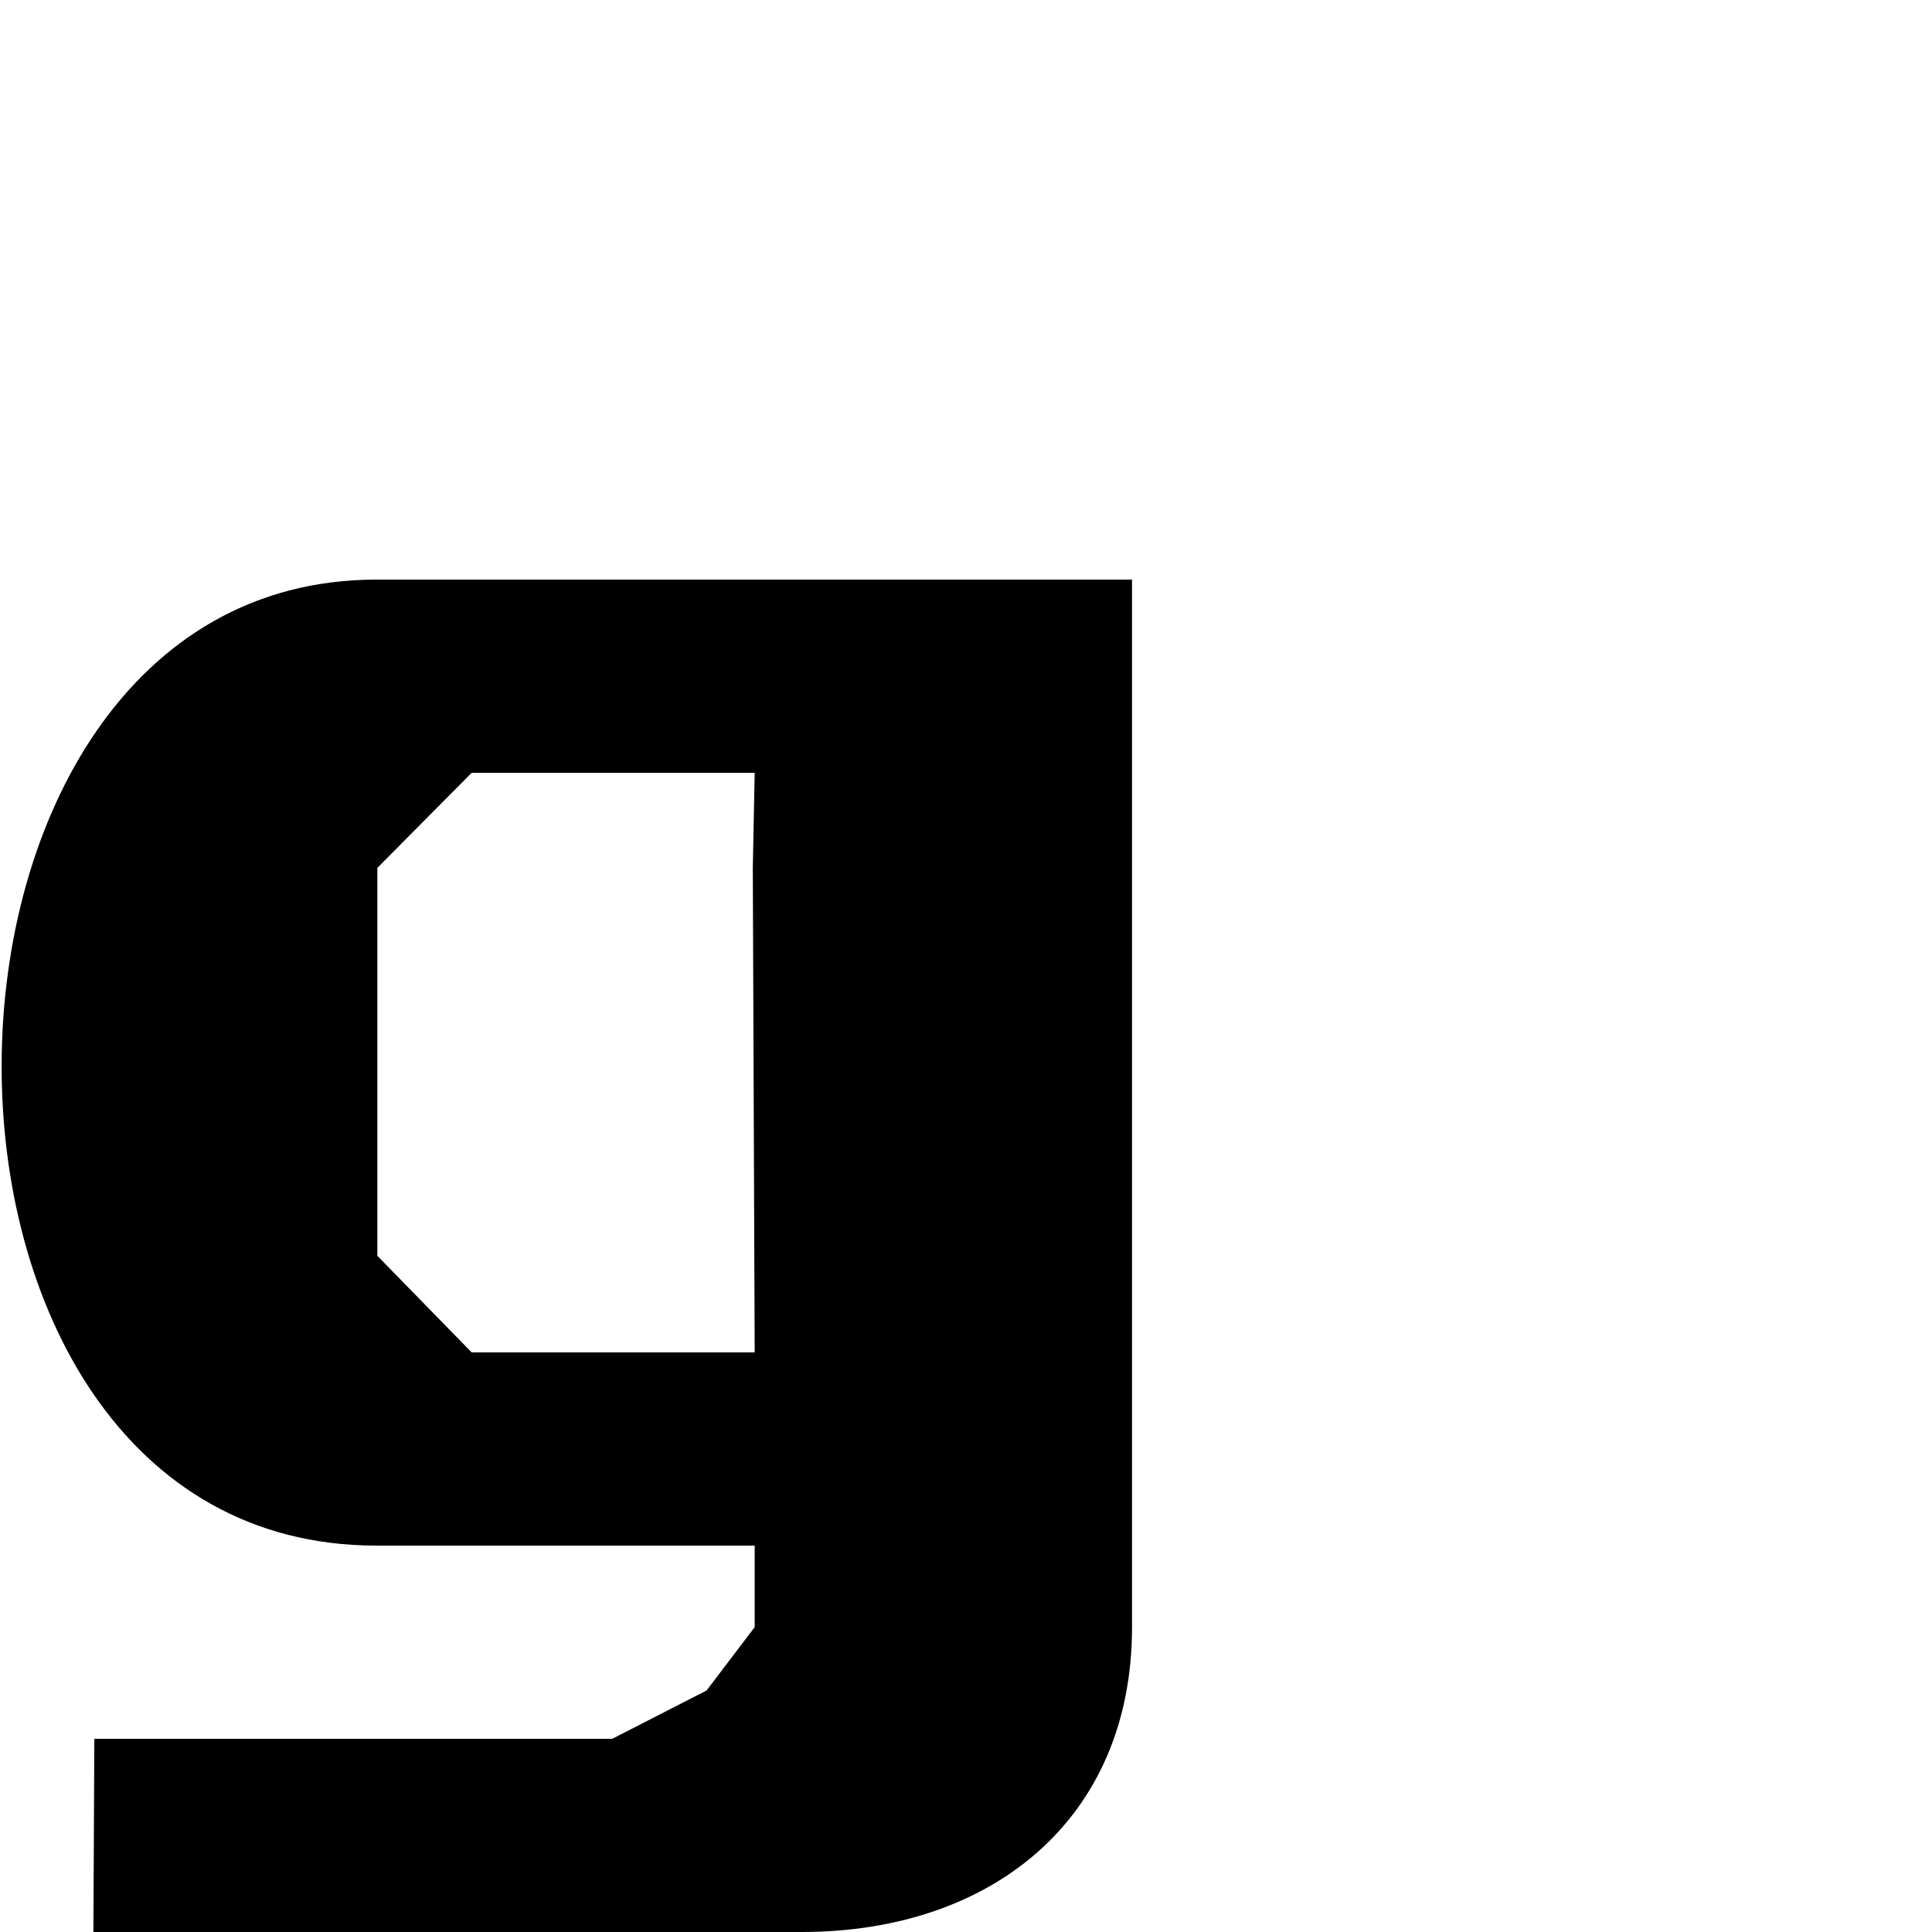
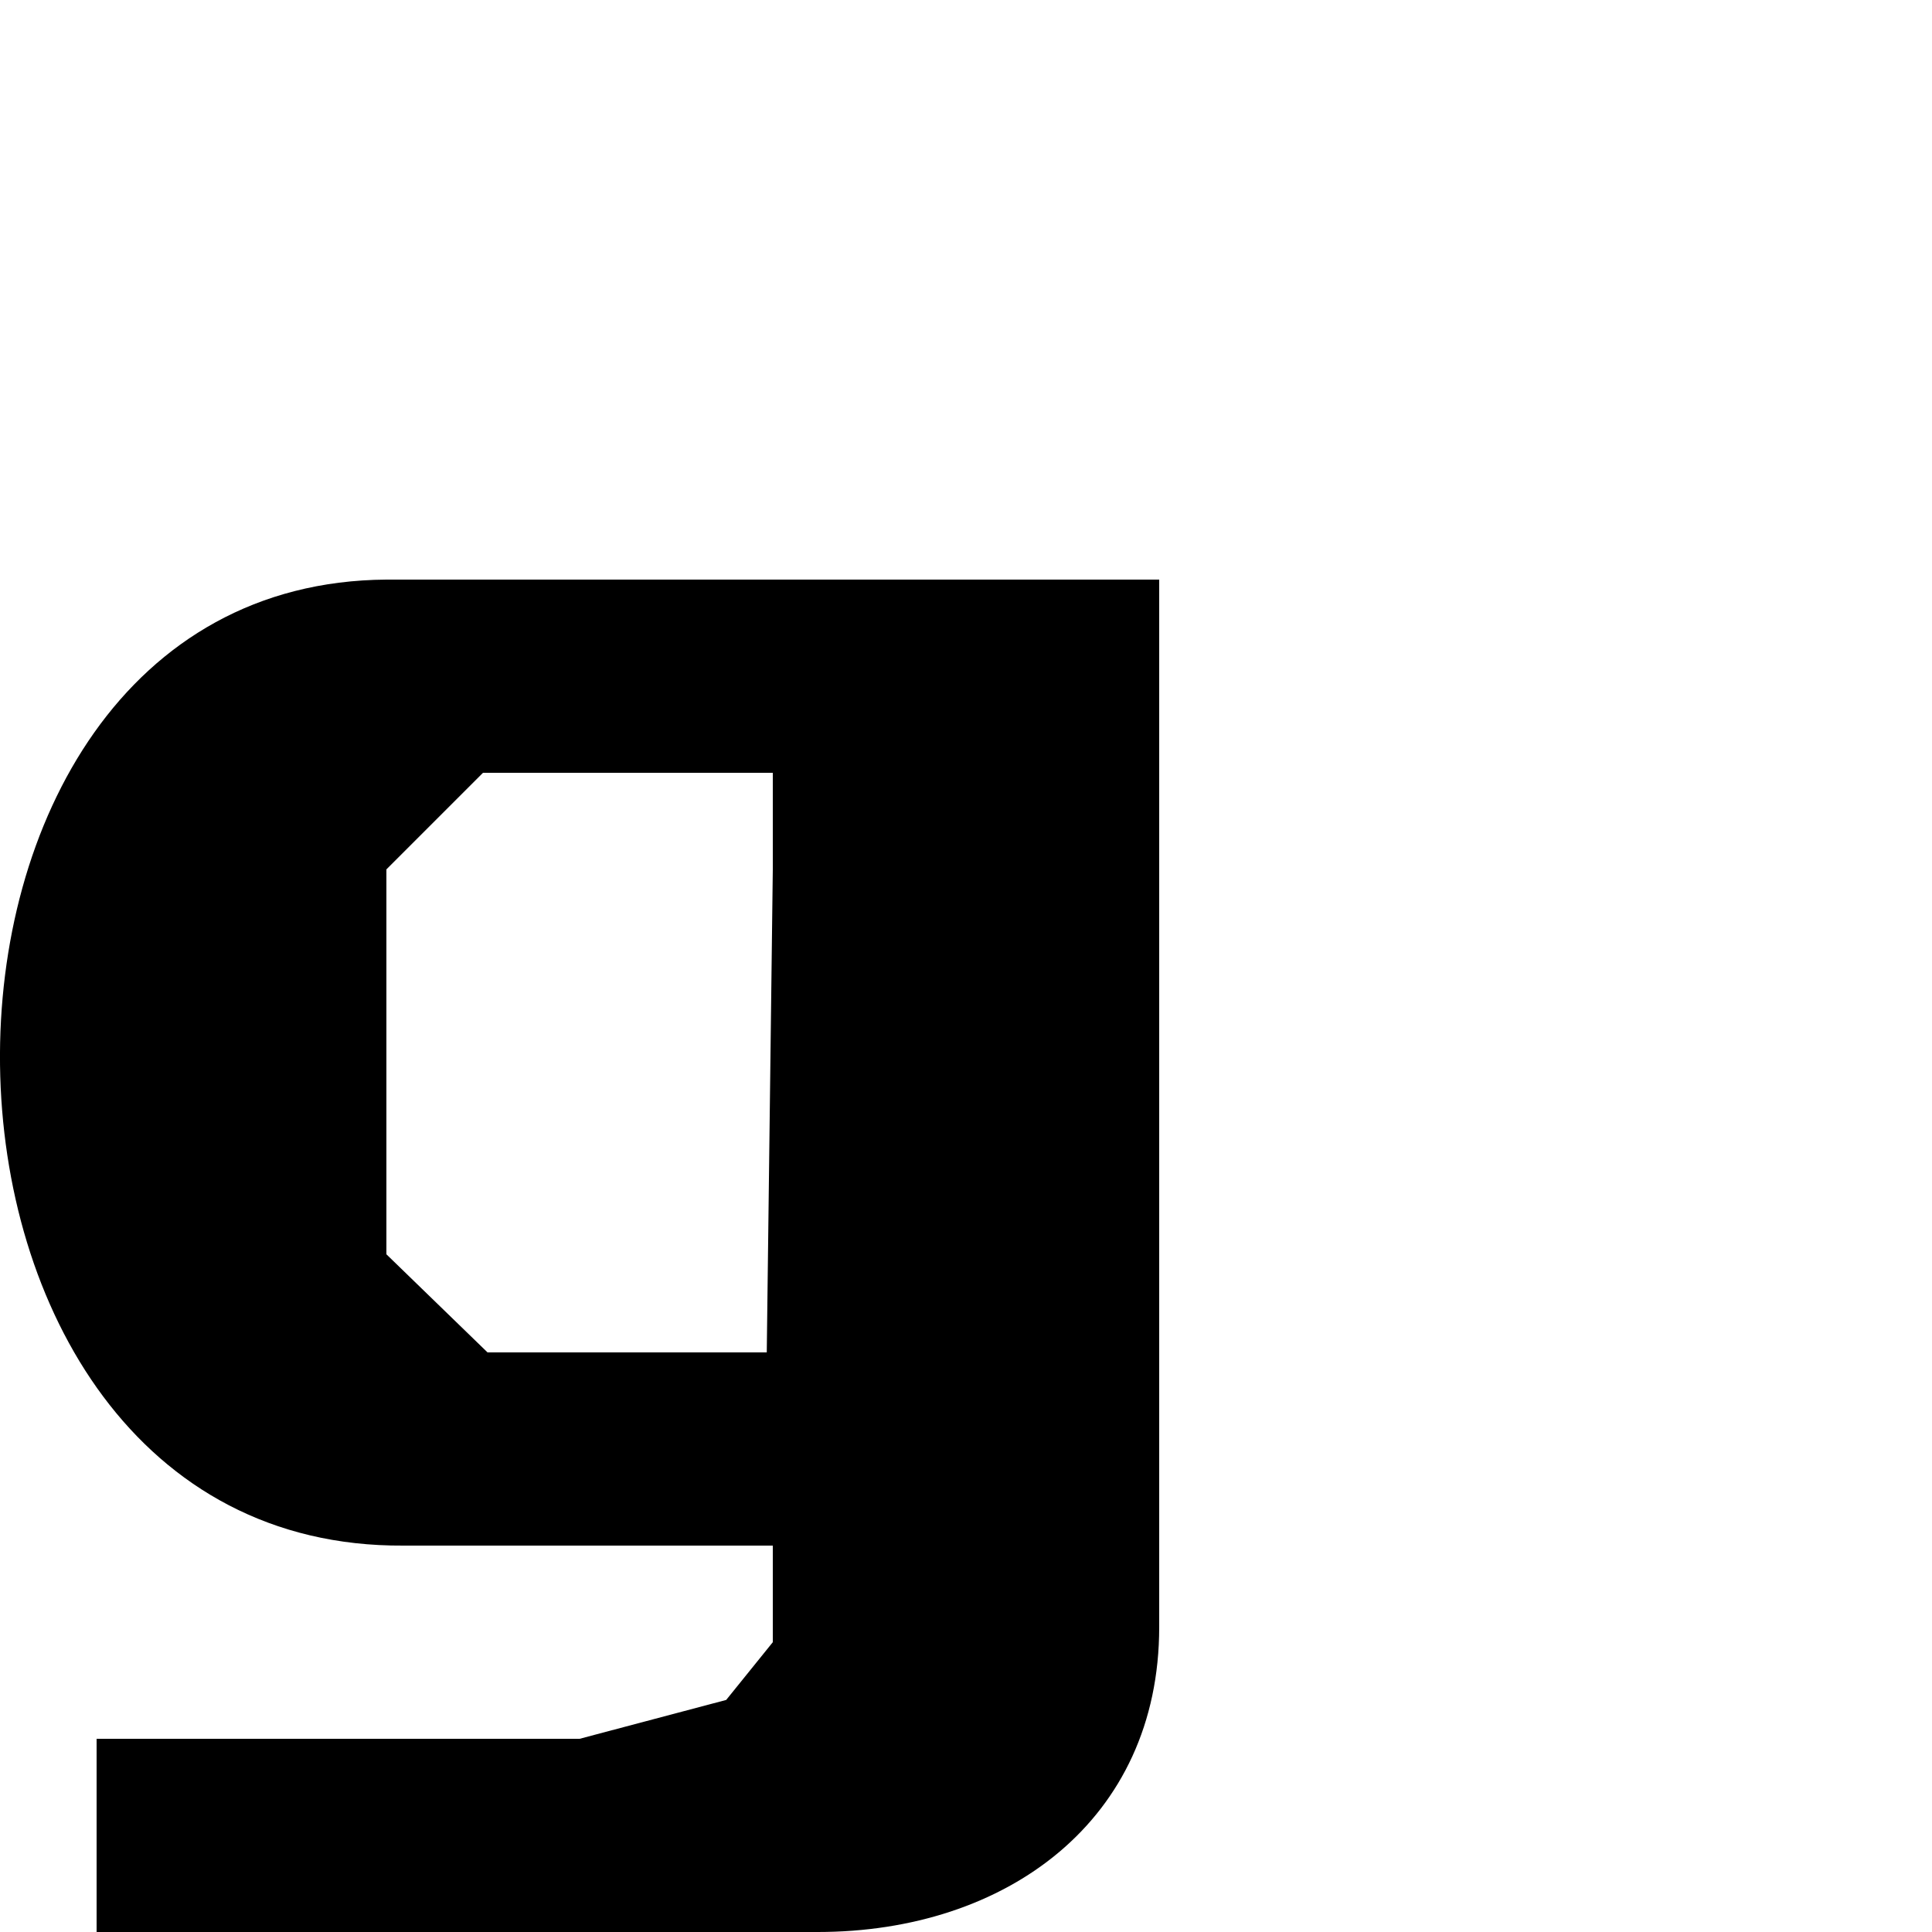
<svg xmlns="http://www.w3.org/2000/svg" height="1024" width="1024" version="1.1" id="svg4375" viewBox="0 0 1024 1024" xml:space="preserve">
  <defs id="defs4">
    <linearGradient id="linearGradient8000">
      <stop style="stop-color:#000000;stop-opacity:1;" offset="0" id="stop7998" />
    </linearGradient>
    <clipPath clipPathUnits="userSpaceOnUse" id="clipPath6029">
      <g id="use6031" />
    </clipPath>
  </defs>
  <g id="layer1" style="display:inline">
-     <path id="path20748" style="display:inline;fill:#000000" d="m 250,716.8 150,0 -1,-256.8 1,-50.4 -150,0 -50,50.4 V 665.6 Z M 600,307.2 V 862.4 C 600,964.8 525,1024 425,1024 H 150.5 49.5 L 50,921.6 h 100 50 l 124.5,0 50,-25.6 25.5,-33.6 v -43.2 l -200.5,0 c -267.641,0 -262.04,-512 0,-512 H 550 Z" />
+     <path id="path20748" style="display:inline;fill:#000000" d="m 258.4,716.8 h 148 l 3.2,-256 V 409.6 H 256 l -51.2,51.2 v 204 z m 356,-409.6 v 555.2 c 0,102.4 -81,161.6 -181,161.6 H 51.2 V 921.6 h 256 L 384.9,901 409.6,870.4 V 819.2 H 213.9 c -281.734,1.829 -285.593,-510.125 -9.1,-512 z" />
  </g>
</svg>
